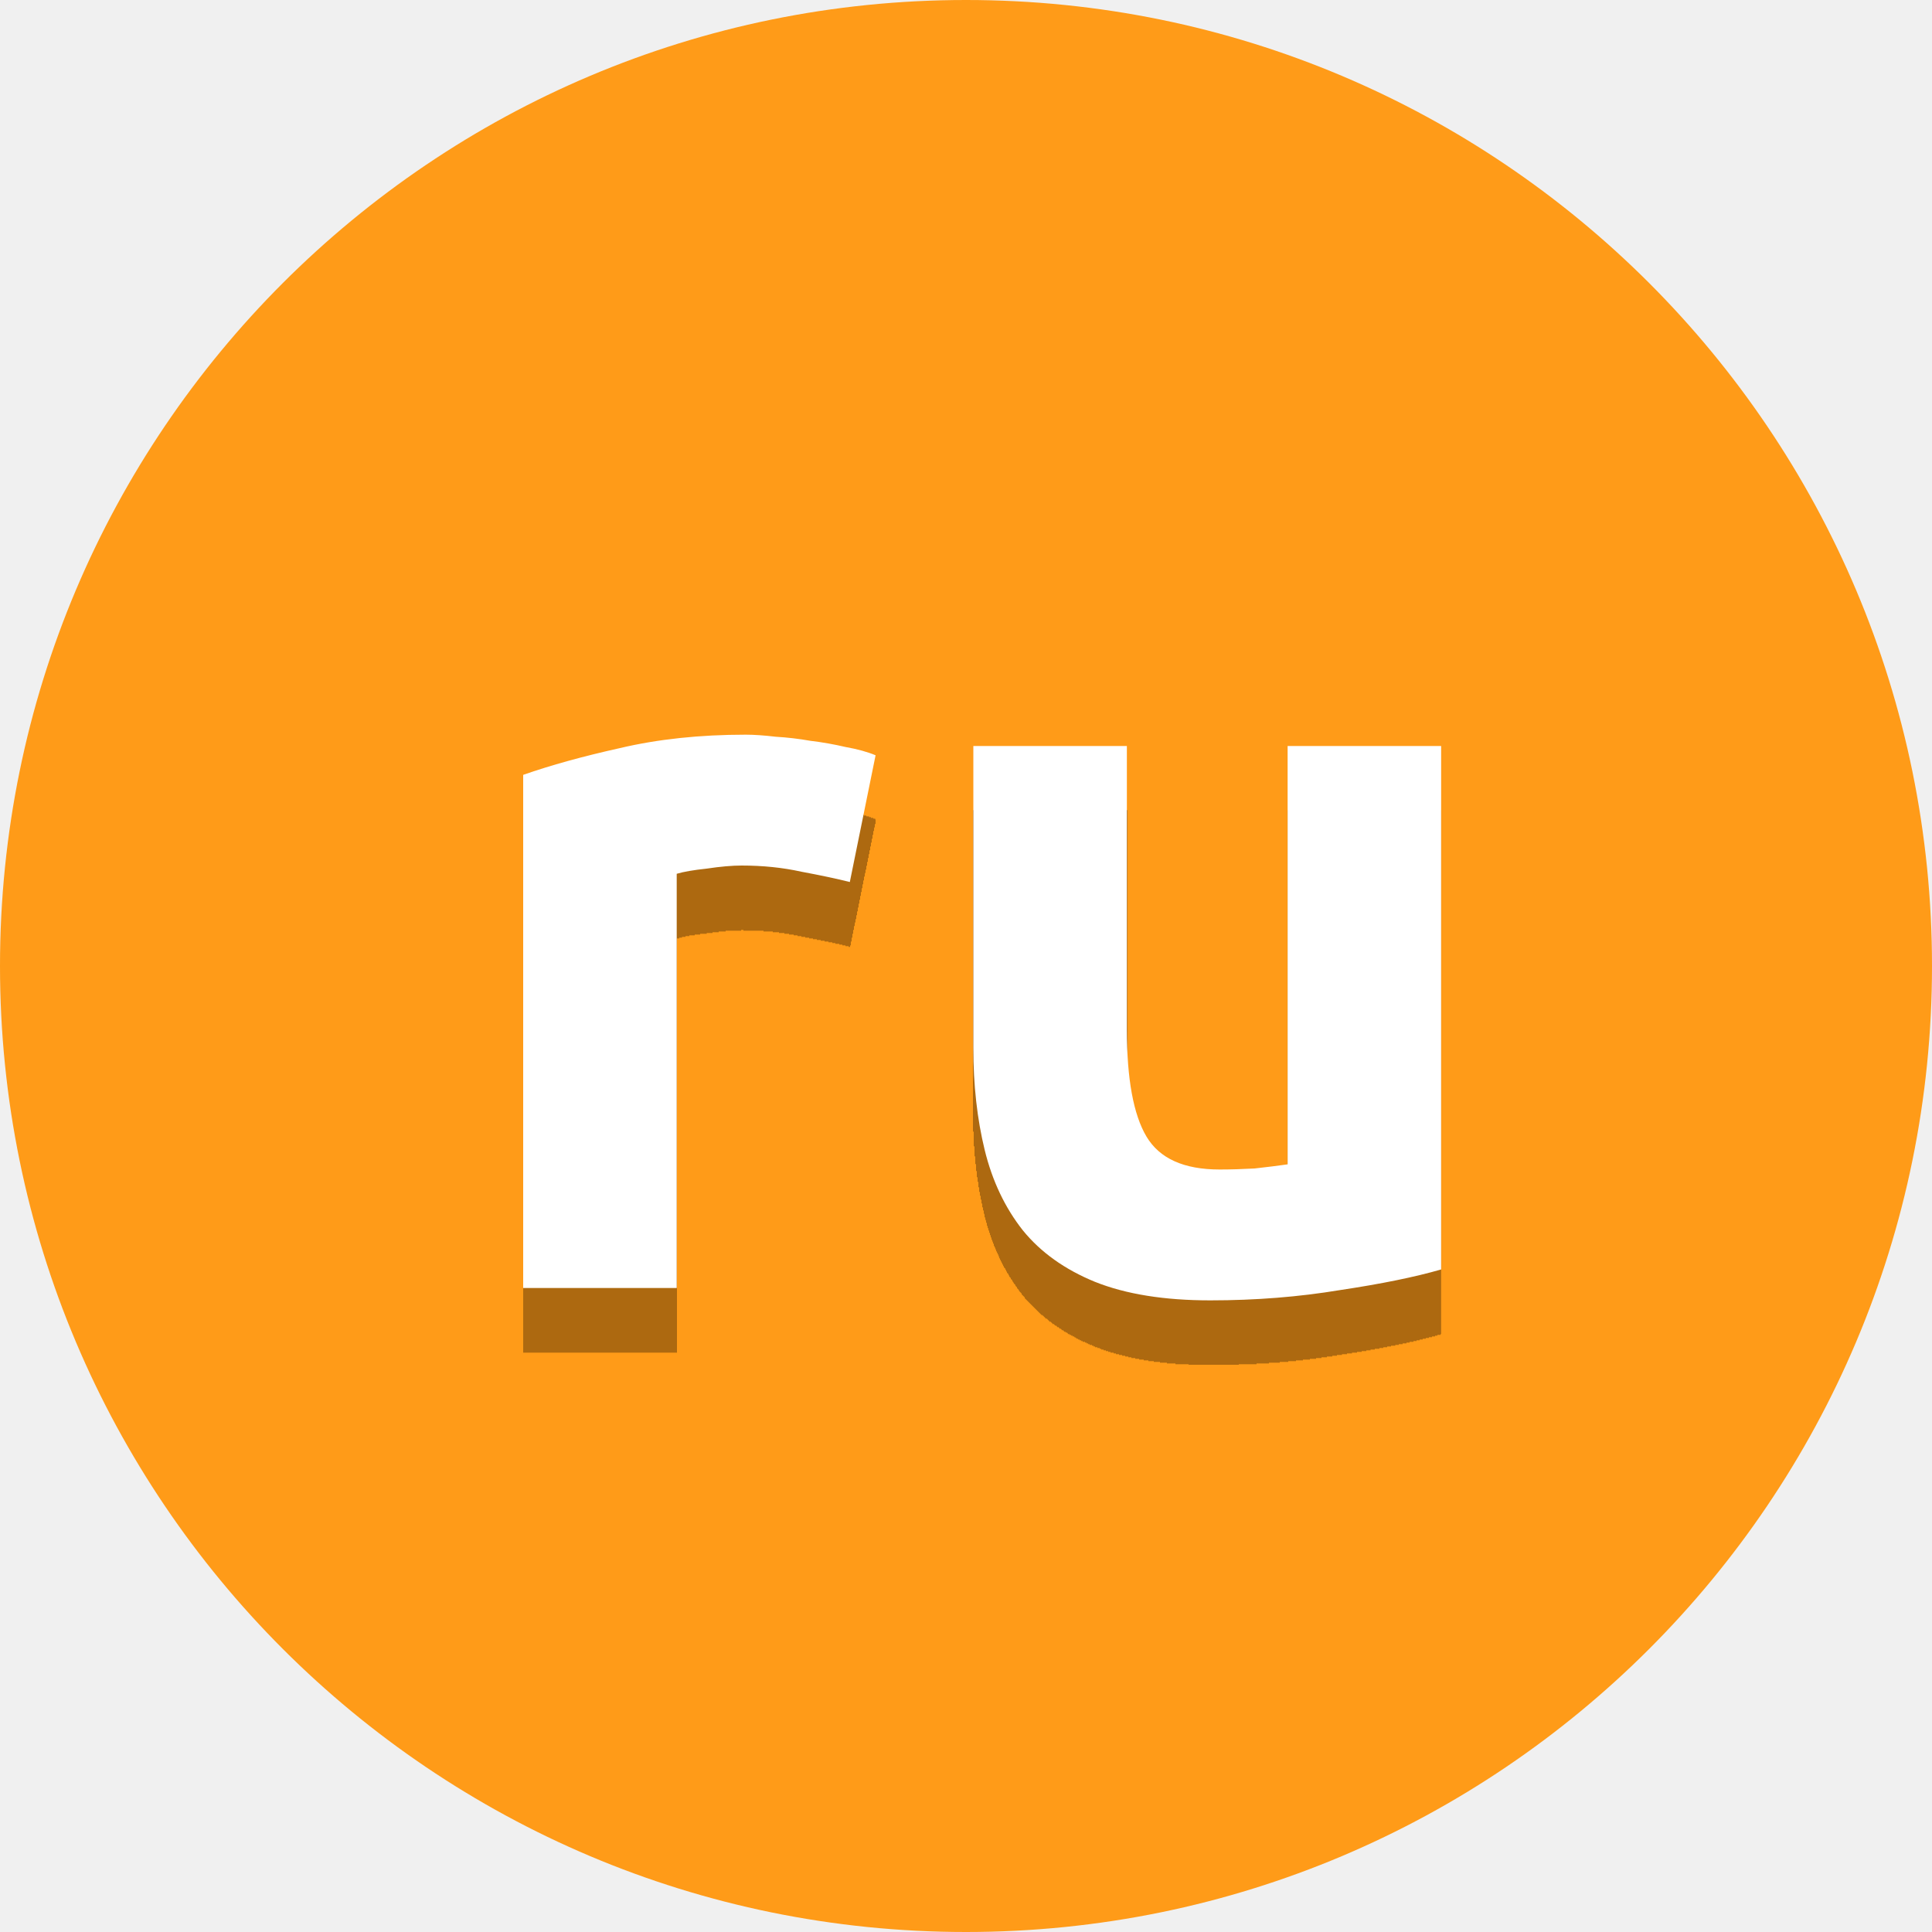
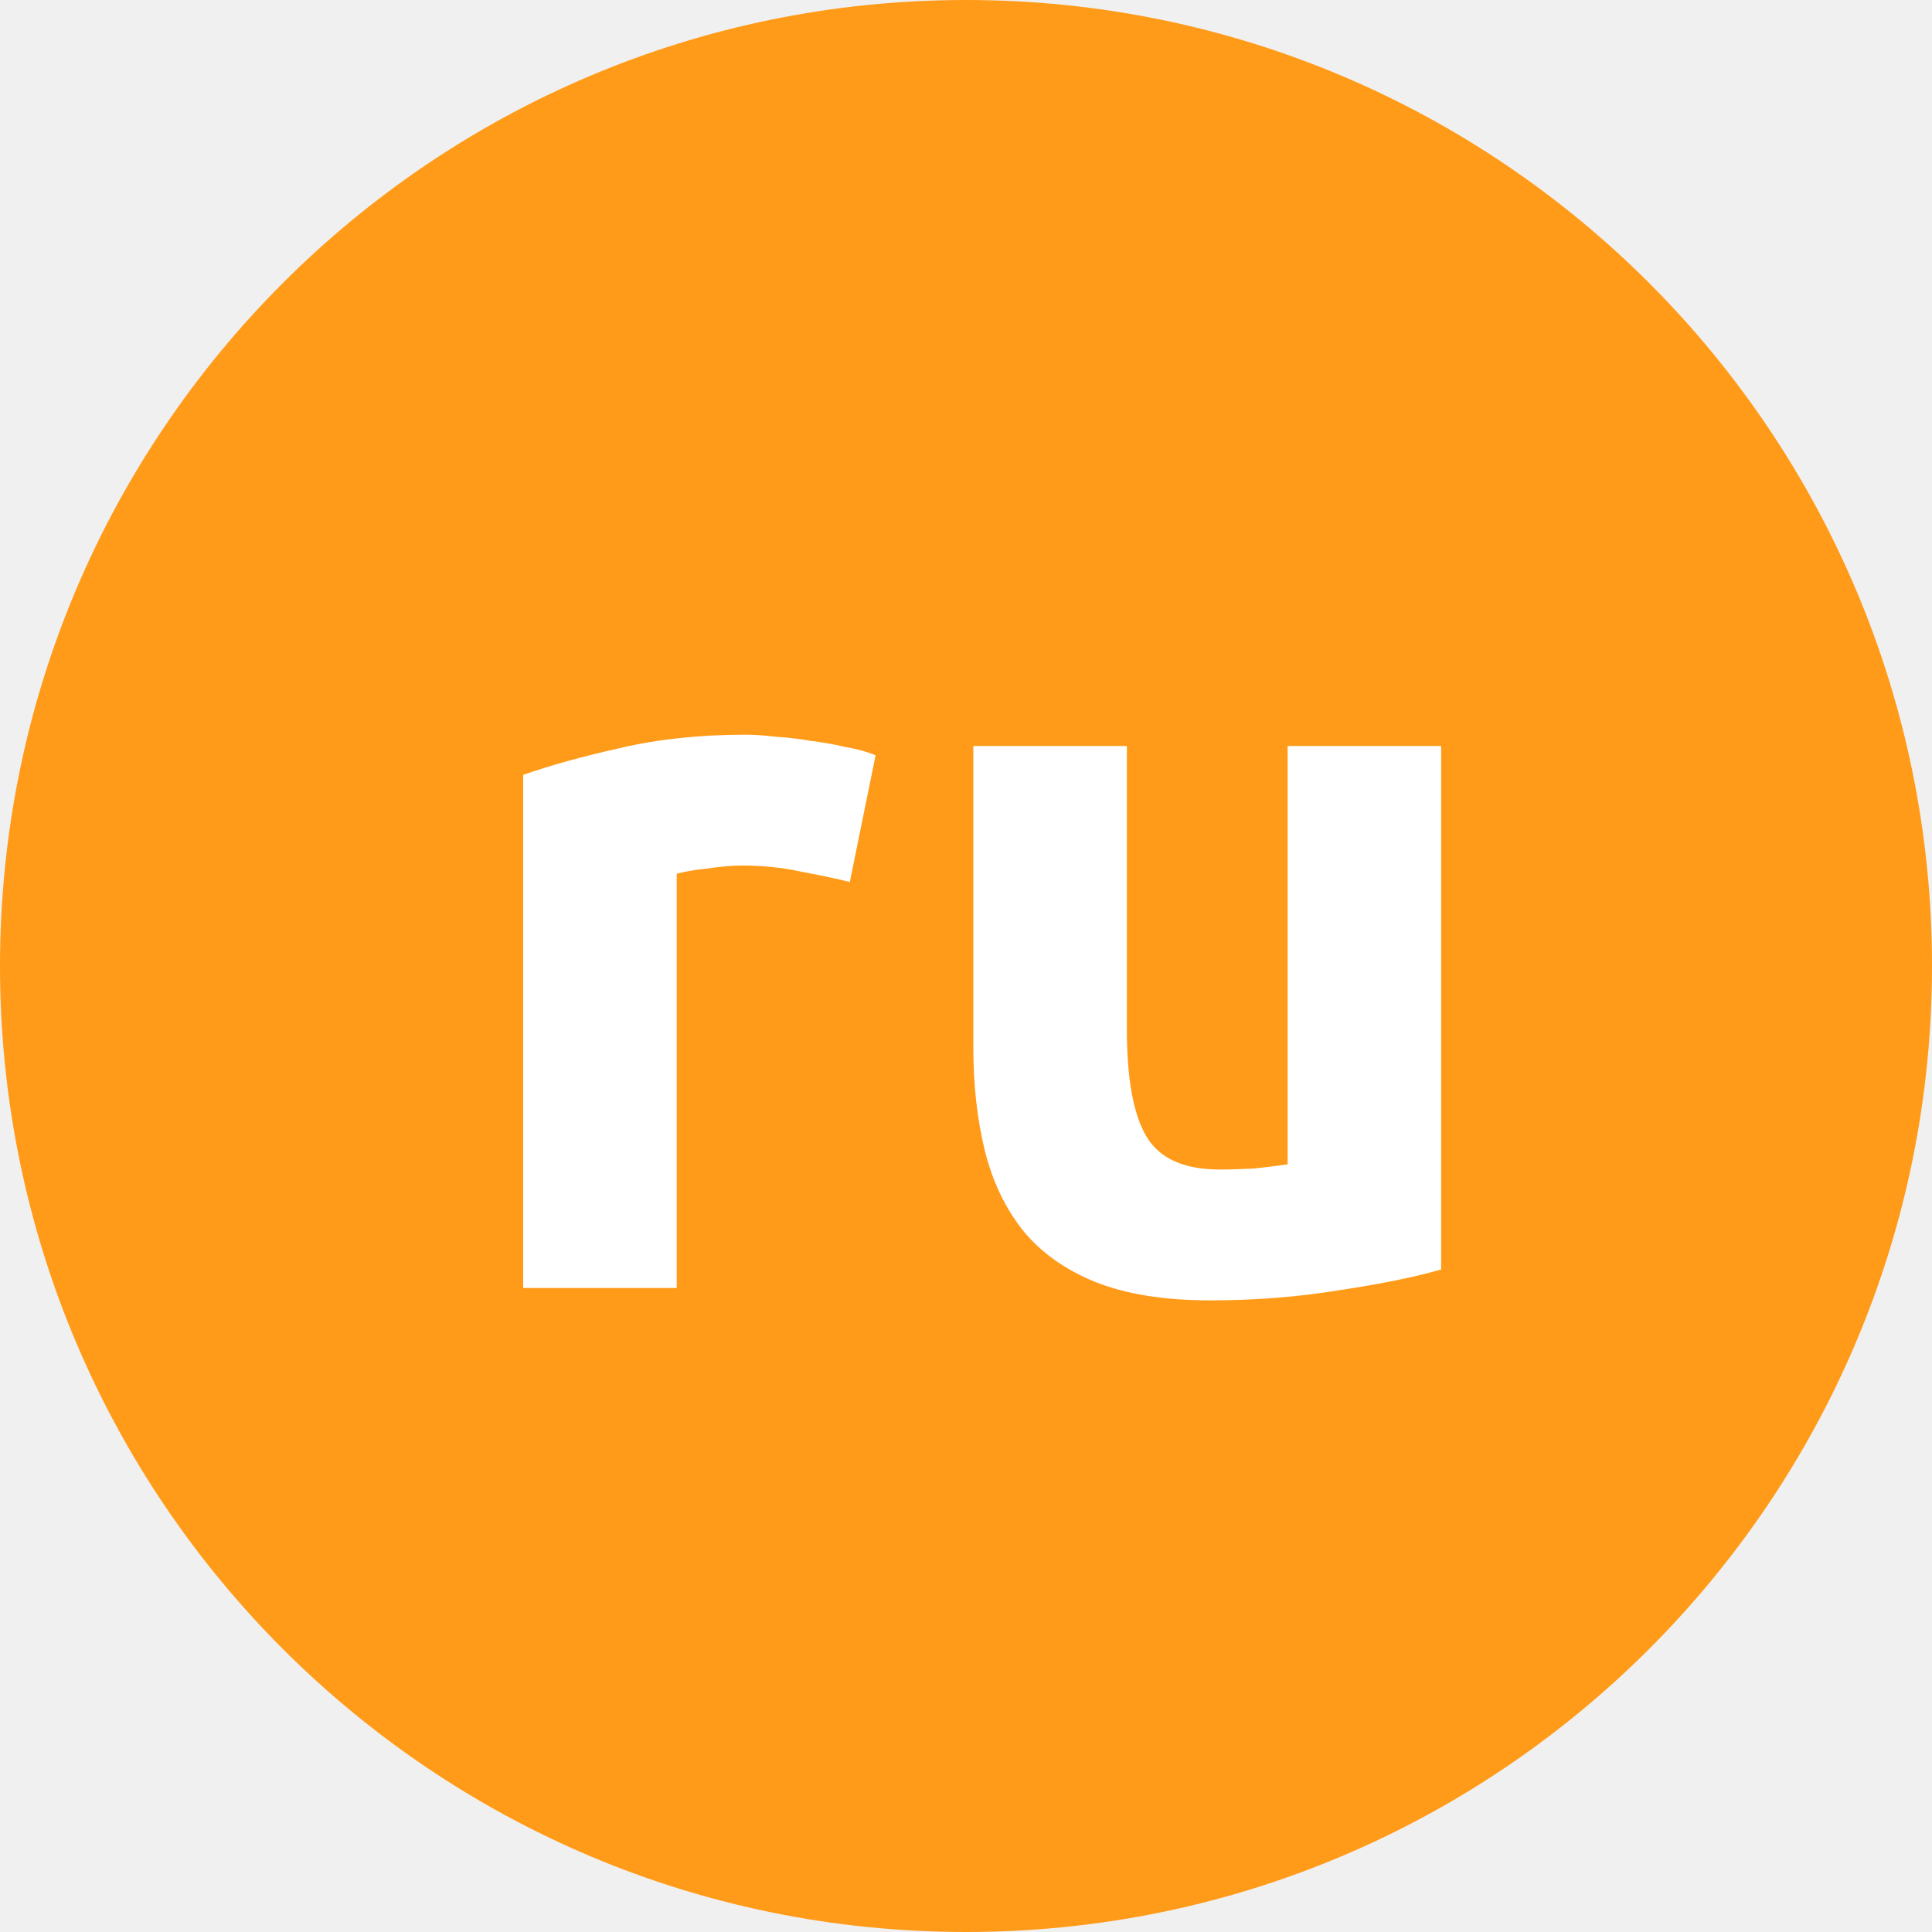
<svg xmlns="http://www.w3.org/2000/svg" width="60" height="60" viewBox="0 0 60 60" fill="none">
  <circle cx="30" cy="30" r="30" fill="#FF9B18" />
-   <g filter="url(#filter0_d)">
-     <path d="M26.392 27.392C25.965 27.285 25.464 27.179 24.888 27.072C24.312 26.944 23.694 26.88 23.032 26.88C22.733 26.88 22.371 26.912 21.944 26.976C21.539 27.019 21.23 27.072 21.016 27.136V40H16.248V24.064C17.102 23.765 18.104 23.488 19.256 23.232C20.43 22.955 21.731 22.816 23.16 22.816C23.416 22.816 23.726 22.837 24.088 22.88C24.451 22.901 24.814 22.944 25.176 23.008C25.539 23.051 25.901 23.115 26.264 23.2C26.627 23.264 26.936 23.349 27.192 23.456L26.392 27.392ZM44.756 39.424C43.946 39.659 42.9 39.872 41.62 40.064C40.34 40.277 38.996 40.384 37.588 40.384C36.159 40.384 34.964 40.192 34.004 39.808C33.066 39.424 32.319 38.891 31.764 38.208C31.209 37.504 30.815 36.672 30.58 35.712C30.346 34.752 30.228 33.696 30.228 32.544V23.168H34.996V31.968C34.996 33.504 35.199 34.613 35.604 35.296C36.01 35.979 36.767 36.32 37.876 36.32C38.218 36.32 38.58 36.309 38.964 36.288C39.348 36.245 39.69 36.203 39.988 36.16V23.168H44.756V39.424Z" fill="white" />
-   </g>
-   <defs>
-     <filter id="filter0_d" x="16.248" y="22.816" width="28.508" height="19.568" filterUnits="userSpaceOnUse" color-interpolation-filters="sRGB">
-       <feFlood flood-opacity="0" result="BackgroundImageFix" />
-       <feColorMatrix in="SourceAlpha" type="matrix" values="0 0 0 0 0 0 0 0 0 0 0 0 0 0 0 0 0 0 127 0" />
-       <feOffset dy="2" />
-       <feColorMatrix type="matrix" values="0 0 0 0 0 0 0 0 0 0 0 0 0 0 0 0 0 0 0.32 0" />
-       <feBlend mode="normal" in2="BackgroundImageFix" result="effect1_dropShadow" />
-       <feBlend mode="normal" in="SourceGraphic" in2="effect1_dropShadow" result="shape" />
-     </filter>
-   </defs>
+   <path d="M26.392 27.392C25.965 27.285 25.464 27.179 24.888 27.072C24.312 26.944 23.694 26.88 23.032 26.88C22.733 26.88 22.371 26.912 21.944 26.976C21.539 27.019 21.23 27.072 21.016 27.136V40H16.248V24.064C17.102 23.765 18.104 23.488 19.256 23.232C20.43 22.955 21.731 22.816 23.16 22.816C23.416 22.816 23.726 22.837 24.088 22.88C24.451 22.901 24.814 22.944 25.176 23.008C25.539 23.051 25.901 23.115 26.264 23.2C26.627 23.264 26.936 23.349 27.192 23.456L26.392 27.392ZM44.756 39.424C43.946 39.659 42.9 39.872 41.62 40.064C40.34 40.277 38.996 40.384 37.588 40.384C36.159 40.384 34.964 40.192 34.004 39.808C33.066 39.424 32.319 38.891 31.764 38.208C31.209 37.504 30.815 36.672 30.58 35.712C30.346 34.752 30.228 33.696 30.228 32.544V23.168H34.996V31.968C34.996 33.504 35.199 34.613 35.604 35.296C36.01 35.979 36.767 36.32 37.876 36.32C38.218 36.32 38.58 36.309 38.964 36.288C39.348 36.245 39.69 36.203 39.988 36.16V23.168H44.756V39.424Z" fill="white" />
</svg>
